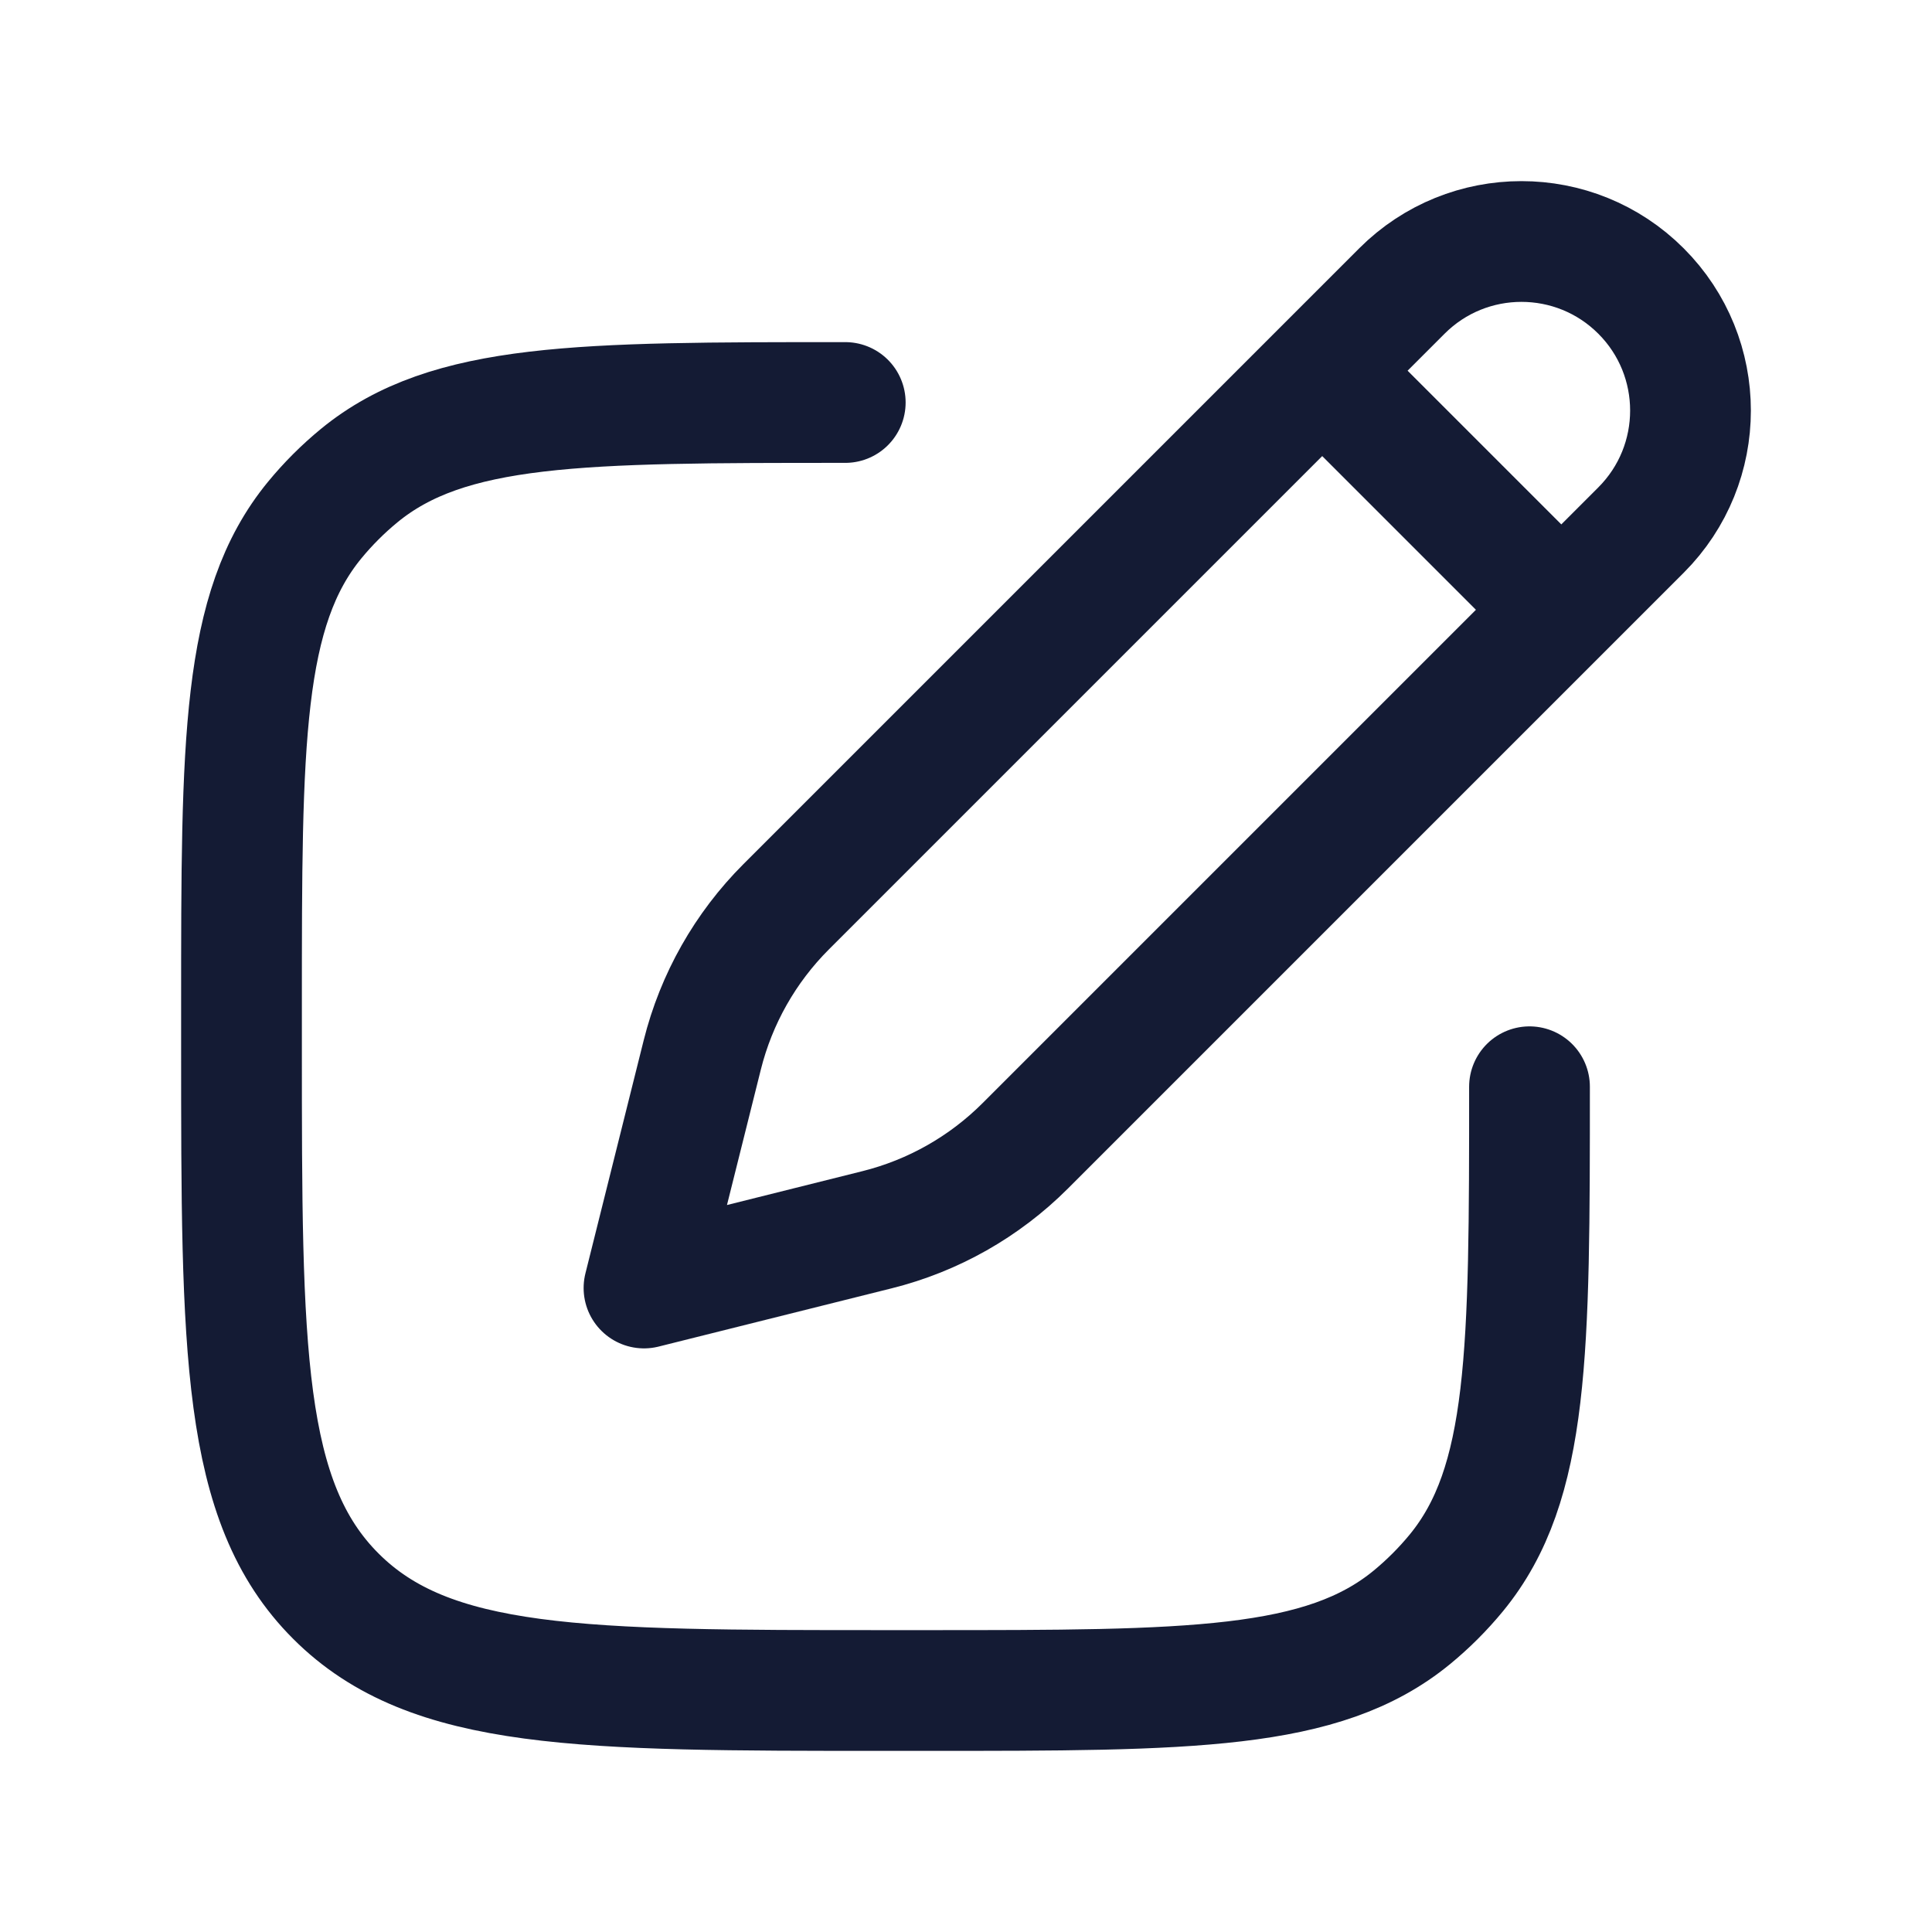
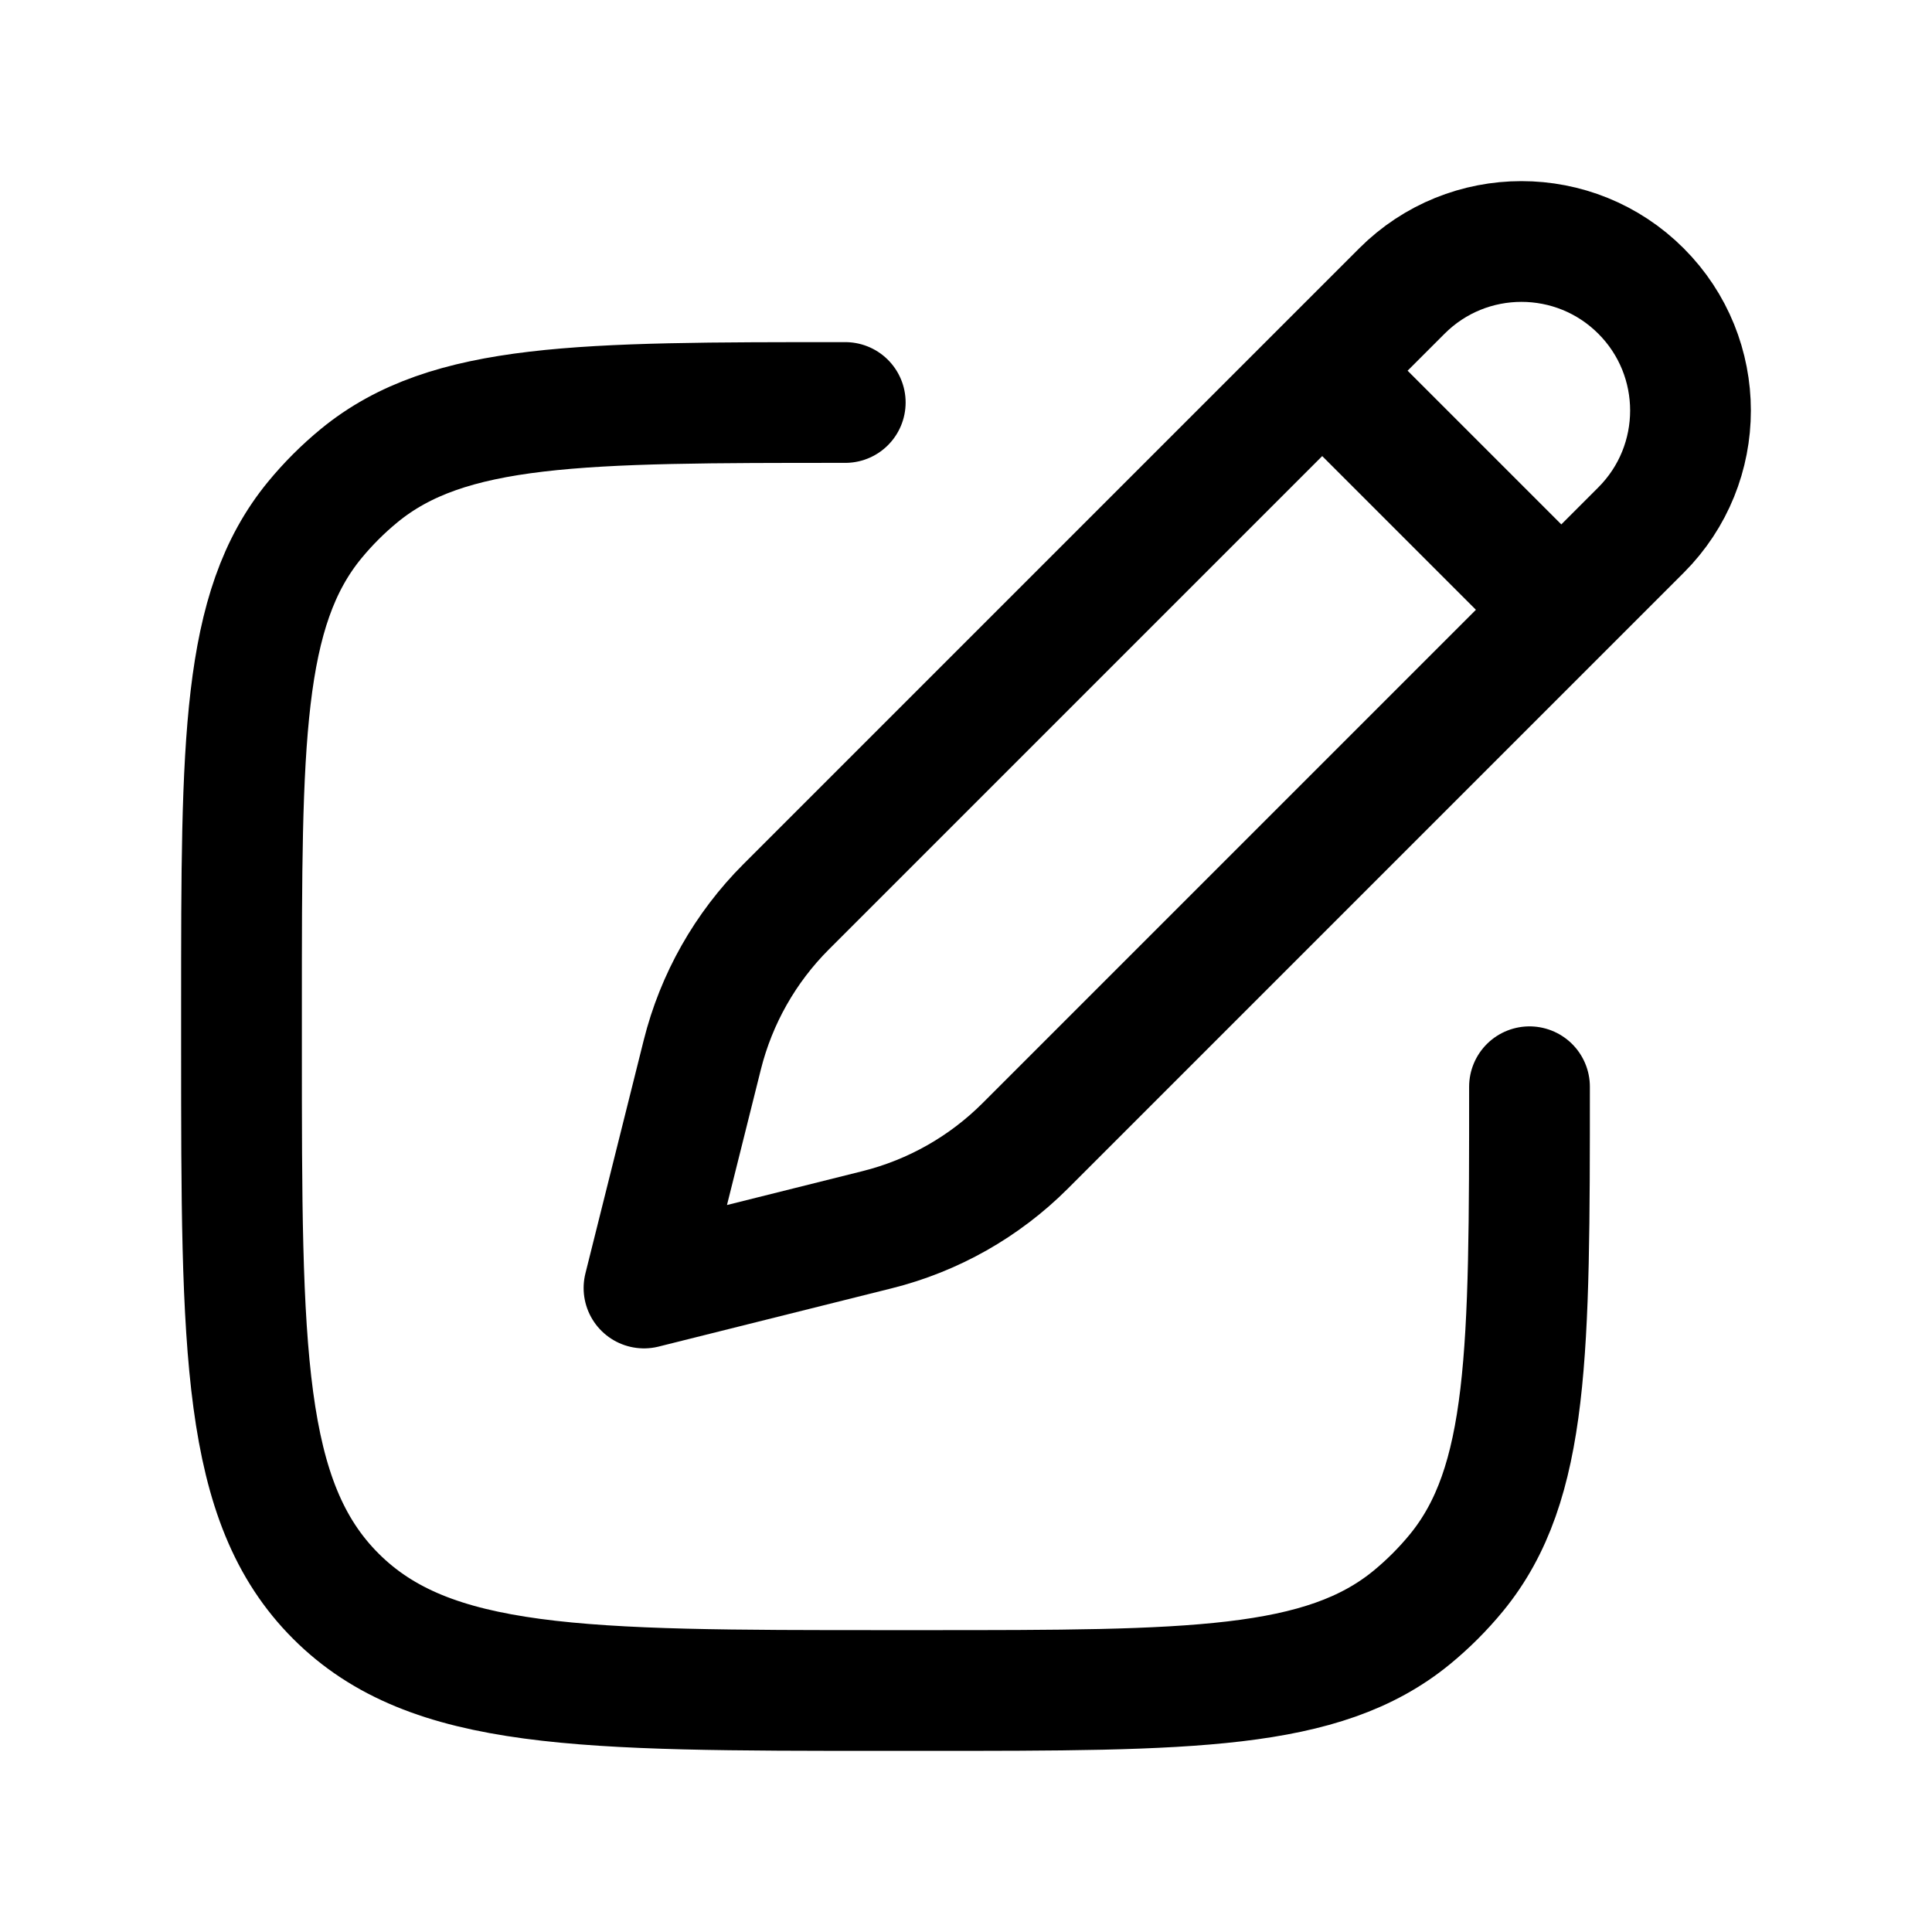
<svg xmlns="http://www.w3.org/2000/svg" viewBox="0 0 24 24" width="24" height="24" color="currentColor" fill="none">
-   <path d="M16.425 4.605L17.415 3.615C18.235 2.795 19.565 2.795 20.385 3.615C21.205 4.435 21.205 5.765 20.385 6.585L19.395 7.575M16.425 4.605L9.766 11.264C9.258 11.772 8.898 12.408 8.724 13.104L8 16L10.896 15.276C11.592 15.102 12.228 14.742 12.736 14.234L19.395 7.575M16.425 4.605L19.395 7.575" stroke="#141B34" stroke-width="1.5" stroke-linejoin="round" />
-   <path d="M19 13.5C19 16.788 19 18.431 18.092 19.538C17.926 19.74 17.74 19.926 17.538 20.092C16.431 21 14.787 21 11.5 21H11C7.229 21 5.343 21 4.172 19.828C3 18.657 3 16.771 3 13V12.5C3 9.213 3 7.569 3.908 6.462C4.074 6.26 4.26 6.074 4.462 5.908C5.569 5 7.213 5 10.5 5" stroke="#141B34" stroke-width="1.5" stroke-linecap="round" stroke-linejoin="round" />
+   <path d="M16.425 4.605L17.415 3.615C18.235 2.795 19.565 2.795 20.385 3.615C21.205 4.435 21.205 5.765 20.385 6.585L19.395 7.575M16.425 4.605L9.766 11.264C9.258 11.772 8.898 12.408 8.724 13.104L8 16L10.896 15.276C11.592 15.102 12.228 14.742 12.736 14.234L19.395 7.575M16.425 4.605L19.395 7.575" stroke="currentColor" stroke-width="1.5" stroke-linejoin="round" />
+   <path d="M19 13.5C19 16.788 19 18.431 18.092 19.538C17.926 19.74 17.74 19.926 17.538 20.092C16.431 21 14.787 21 11.5 21H11C7.229 21 5.343 21 4.172 19.828C3 18.657 3 16.771 3 13V12.5C3 9.213 3 7.569 3.908 6.462C4.074 6.26 4.26 6.074 4.462 5.908C5.569 5 7.213 5 10.5 5" stroke="currentColor" stroke-width="1.5" stroke-linecap="round" stroke-linejoin="round" />
</svg>
